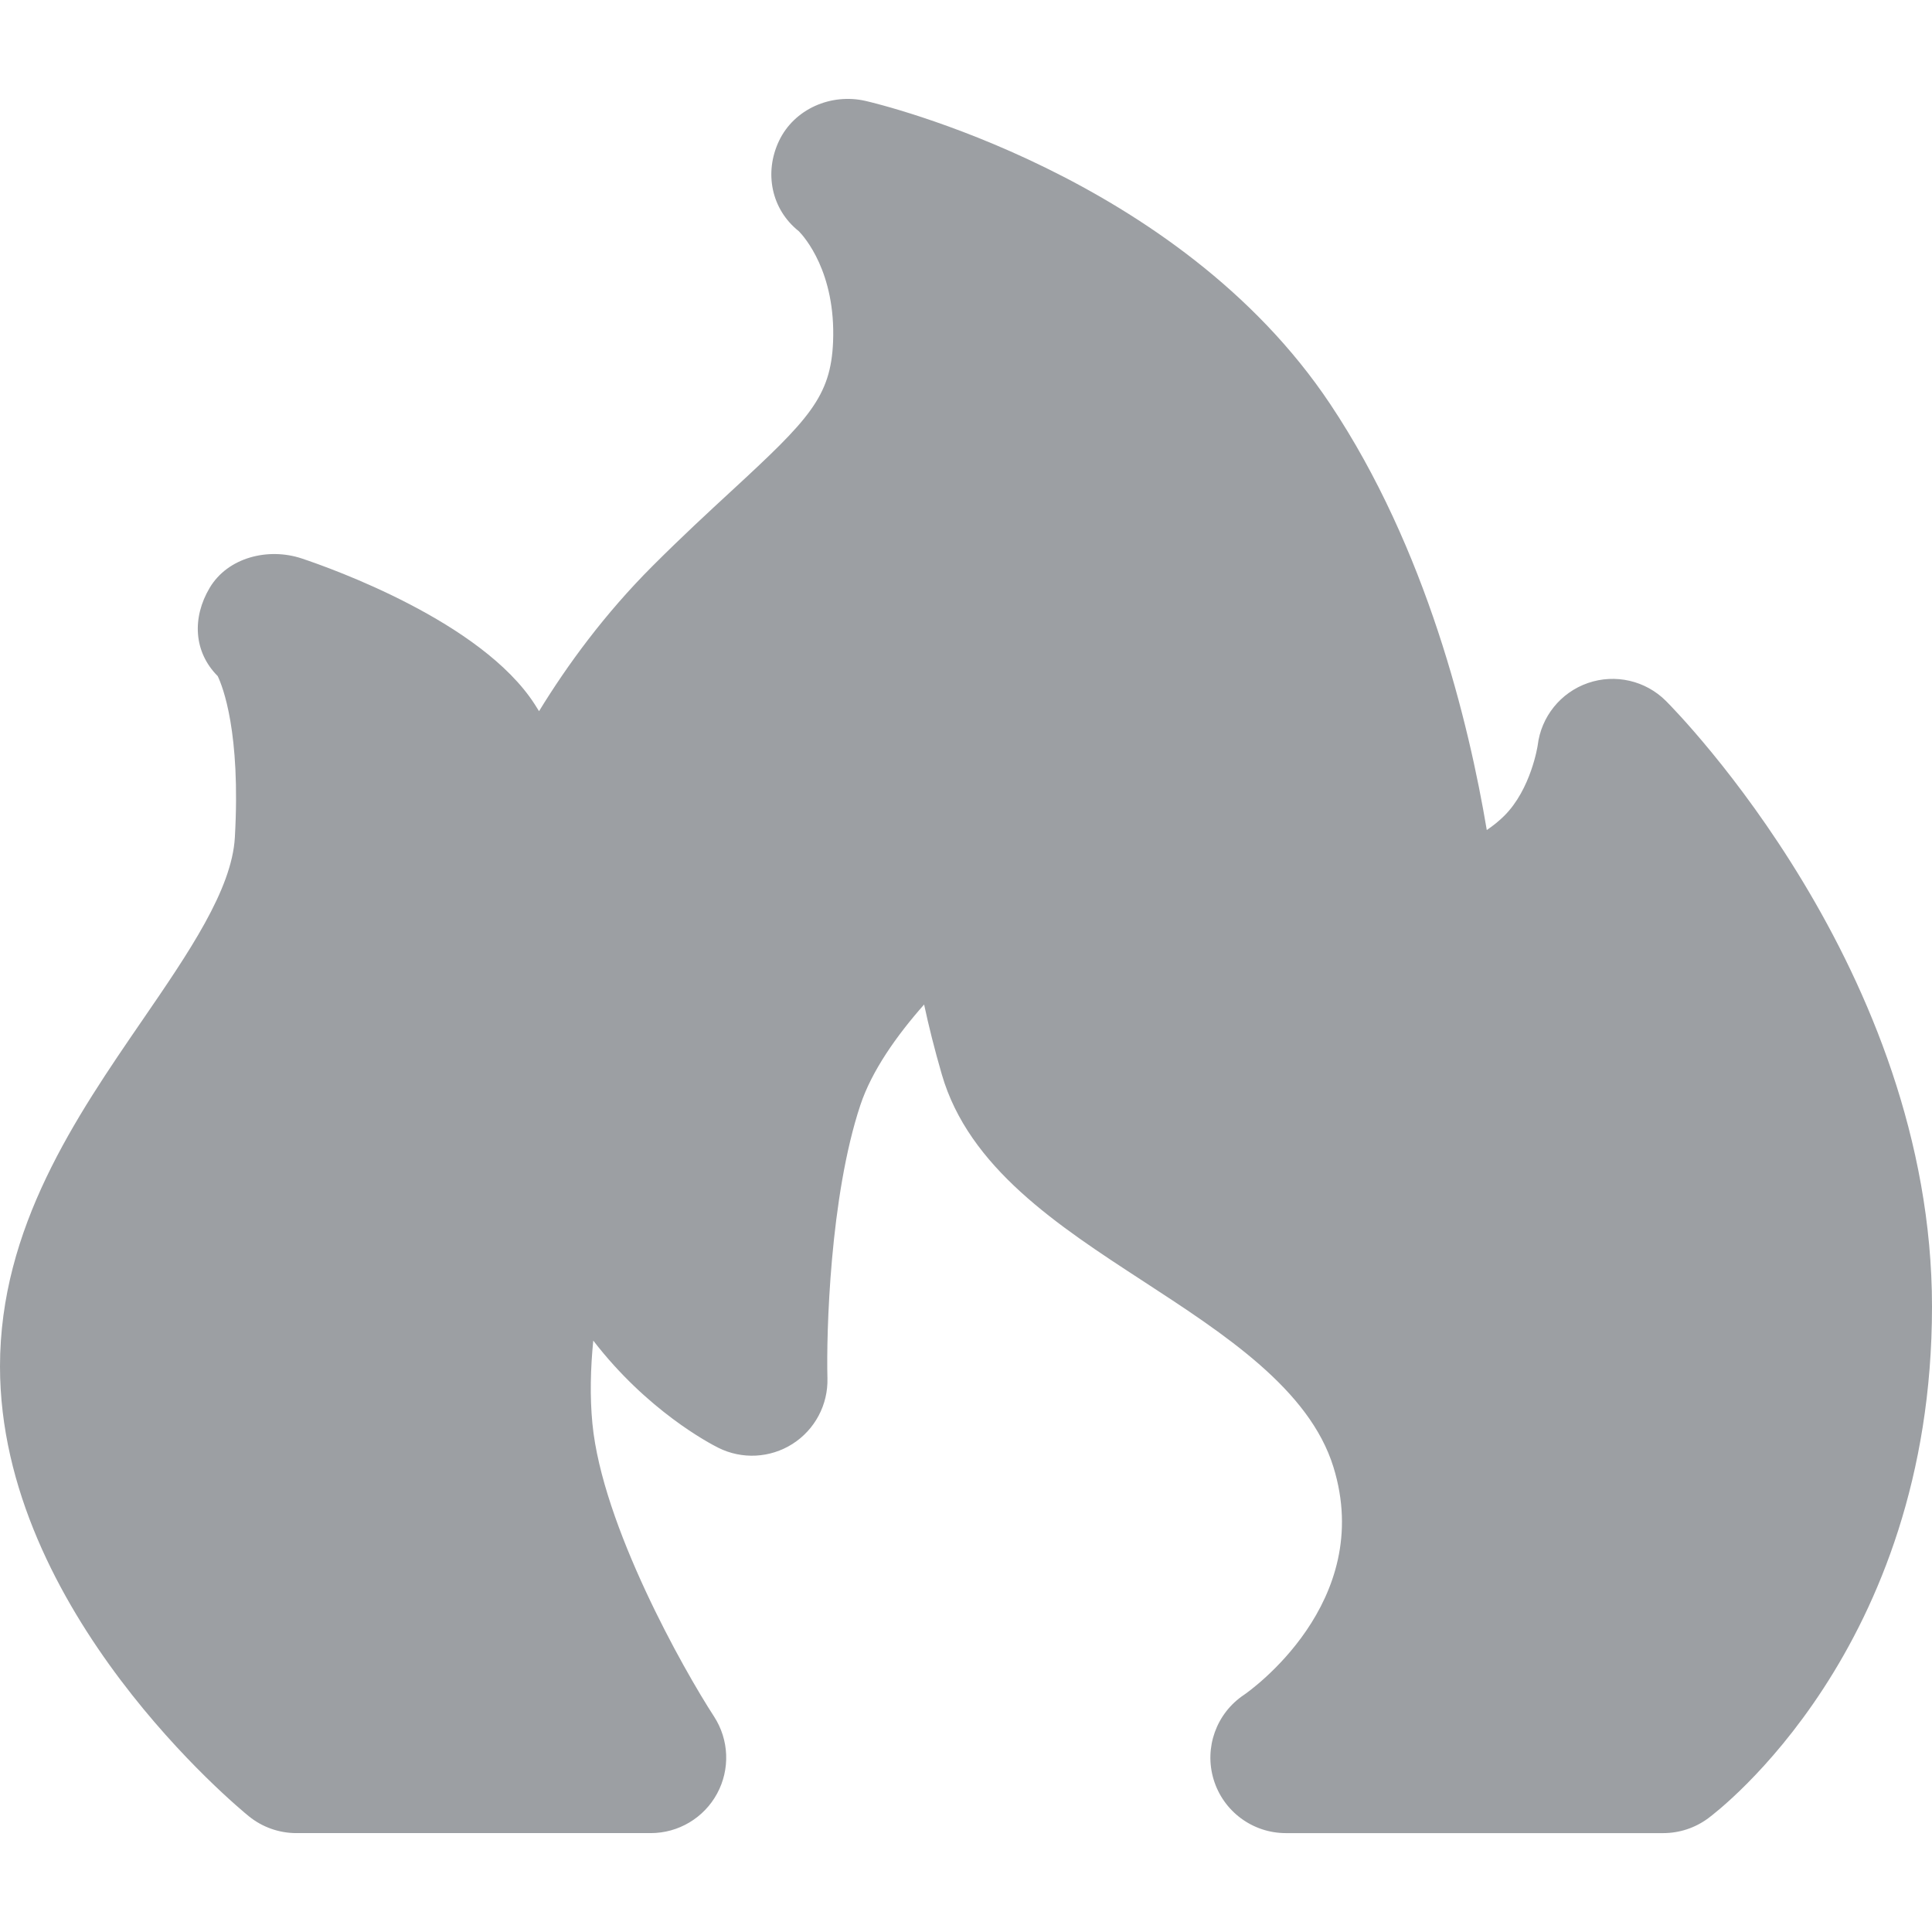
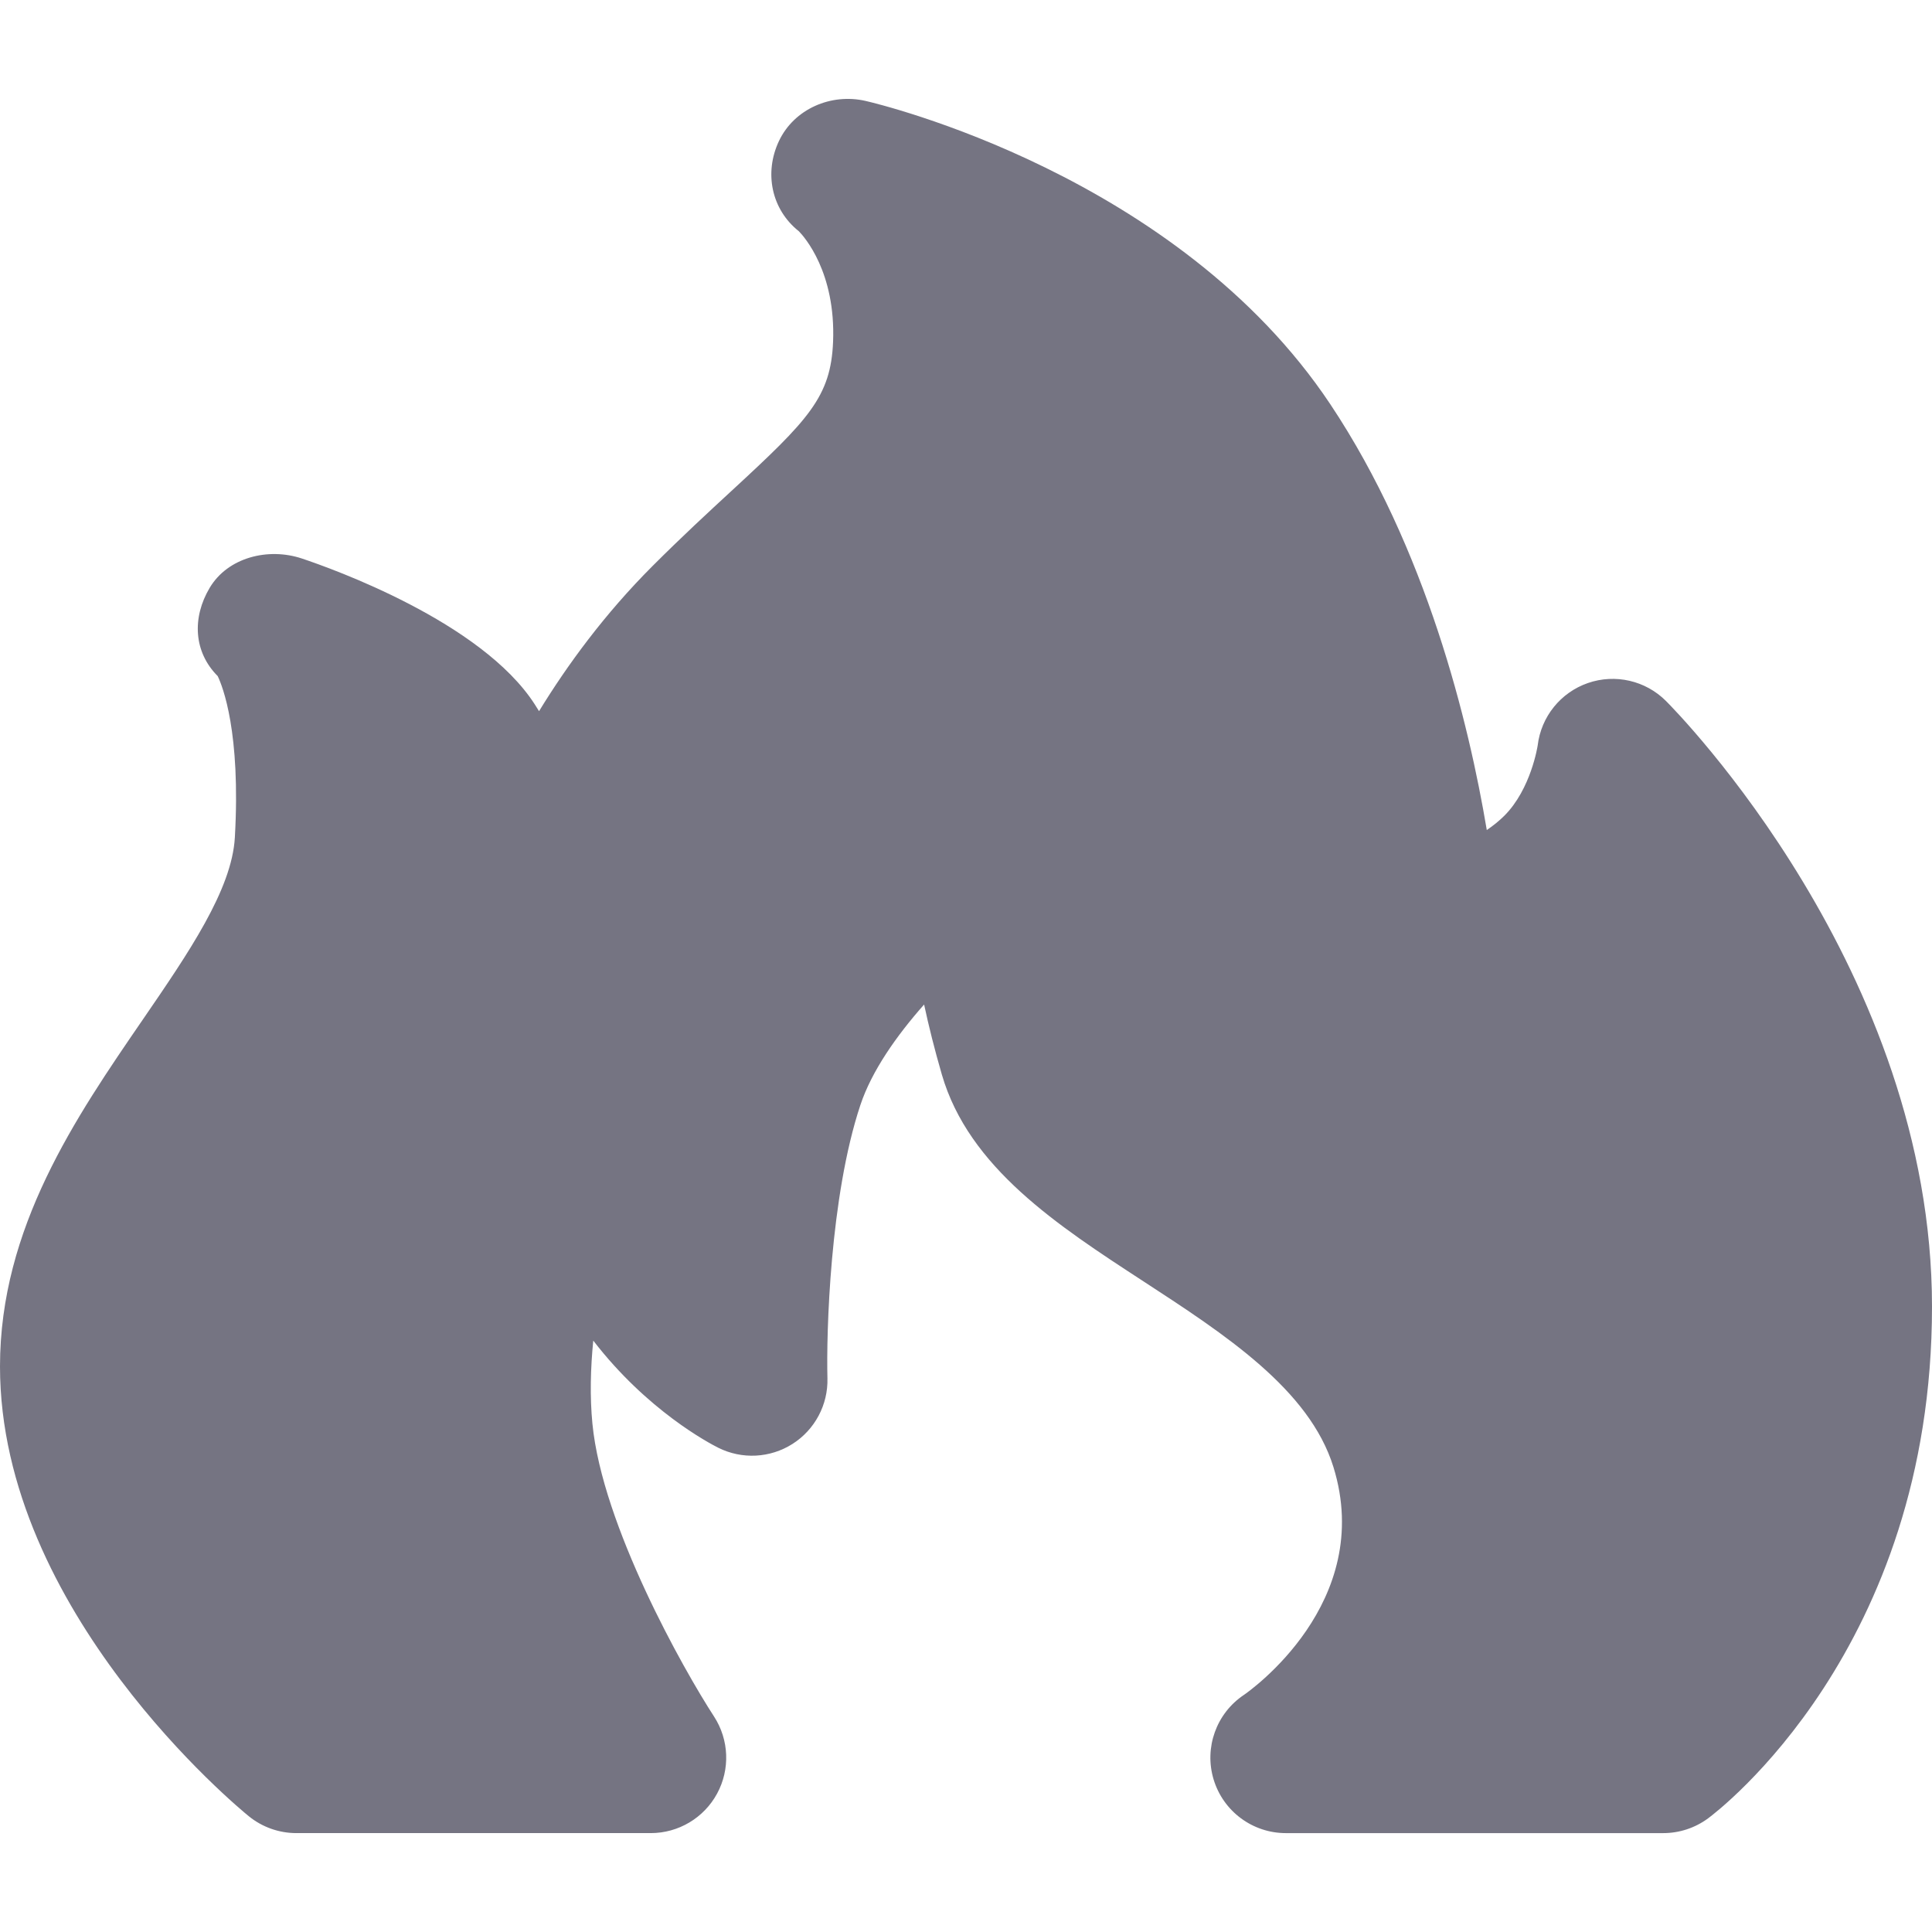
<svg xmlns="http://www.w3.org/2000/svg" viewBox="0 0 192 192">
-   <path d="M165.563,69.663c-2.031-2.032-5.043-2.723-7.758-1.784c-2.714,0.94-4.653,3.348-4.992,6.201  c-0.005,0.042-0.665,4.356-3.325,6.998c-0.527,0.523-1.115,0.992-1.733,1.41c-1.781-10.63-5.977-27.957-15.556-42.325  c-15.201-22.802-44.925-29.846-46.183-30.134c-3.433-0.789-7.097,0.8-8.603,3.983c-1.494,3.157-0.754,6.806,1.976,8.968  c0.519,0.531,3.678,4.061,3.401,10.982c-0.219,5.479-2.434,7.757-10.08,14.81c-2.312,2.133-4.933,4.55-7.853,7.47  c-4.757,4.756-8.467,9.828-11.287,14.433c-0.14-0.228-0.282-0.454-0.427-0.678c-5.278-8.21-20.207-13.514-23.146-14.494  c-3.343-1.115-7.356-0.115-9.16,2.916c-1.758,2.956-1.602,6.369,0.797,8.769c0.493,1.026,2.303,5.577,1.705,16.042  c-0.297,5.195-4.604,11.472-9.163,18.118C7.531,111.03,0,122.006,0,135.796c0,24.329,23.715,43.876,24.724,44.697  c1.337,1.086,3.007,1.679,4.729,1.679H64.67c2.75,0,5.28-1.505,6.592-3.923c1.312-2.417,1.195-5.358-0.303-7.665  c-3.029-4.661-11.106-18.975-12.086-29.108c-0.26-2.68-0.187-5.492,0.085-8.249c5.352,6.953,11.53,10.203,12.421,10.648  c2.356,1.179,5.158,1.033,7.38-0.38c2.223-1.415,3.541-3.892,3.471-6.525c-0.118-4.468,0.242-18.056,3.276-27.16  c1.128-3.385,3.58-6.872,6.331-9.983c0.452,2.115,1.029,4.433,1.762,6.959c2.687,9.253,11.509,15,20.042,20.557  c8.105,5.279,16.487,10.738,18.873,18.446c4.178,13.497-8.389,22.301-8.887,22.643c-2.75,1.833-3.976,5.25-3.018,8.414  c0.958,3.163,3.873,5.327,7.178,5.327h37.504c1.603,0,3.164-0.514,4.454-1.466c0.909-0.67,22.255-16.818,22.255-50.855  C192,96.484,166.643,70.743,165.563,69.663z" fill="#9c9fa3" />
+   <path fill="#757482" d="M165.563,69.663c-2.031-2.032-5.043-2.723-7.758-1.784c-2.714,0.94-4.653,3.348-4.992,6.201  c-0.005,0.042-0.665,4.356-3.325,6.998c-0.527,0.523-1.115,0.992-1.733,1.41c-1.781-10.63-5.977-27.957-15.556-42.325  c-15.201-22.802-44.925-29.846-46.183-30.134c-3.433-0.789-7.097,0.8-8.603,3.983c-1.494,3.157-0.754,6.806,1.976,8.968  c0.519,0.531,3.678,4.061,3.401,10.982c-0.219,5.479-2.434,7.757-10.08,14.81c-2.312,2.133-4.933,4.55-7.853,7.47  c-4.757,4.756-8.467,9.828-11.287,14.433c-0.14-0.228-0.282-0.454-0.427-0.678c-5.278-8.21-20.207-13.514-23.146-14.494  c-3.343-1.115-7.356-0.115-9.16,2.916c-1.758,2.956-1.602,6.369,0.797,8.769c0.493,1.026,2.303,5.577,1.705,16.042  c-0.297,5.195-4.604,11.472-9.163,18.118C7.531,111.03,0,122.006,0,135.796c0,24.329,23.715,43.876,24.724,44.697  c1.337,1.086,3.007,1.679,4.729,1.679H64.67c2.75,0,5.28-1.505,6.592-3.923c1.312-2.417,1.195-5.358-0.303-7.665  c-3.029-4.661-11.106-18.975-12.086-29.108c-0.26-2.68-0.187-5.492,0.085-8.249c5.352,6.953,11.53,10.203,12.421,10.648  c2.356,1.179,5.158,1.033,7.38-0.38c2.223-1.415,3.541-3.892,3.471-6.525c-0.118-4.468,0.242-18.056,3.276-27.16  c1.128-3.385,3.58-6.872,6.331-9.983c0.452,2.115,1.029,4.433,1.762,6.959c2.687,9.253,11.509,15,20.042,20.557  c8.105,5.279,16.487,10.738,18.873,18.446c4.178,13.497-8.389,22.301-8.887,22.643c-2.75,1.833-3.976,5.25-3.018,8.414  c0.958,3.163,3.873,5.327,7.178,5.327h37.504c1.603,0,3.164-0.514,4.454-1.466c0.909-0.67,22.255-16.818,22.255-50.855  C192,96.484,166.643,70.743,165.563,69.663z" />
</svg>
